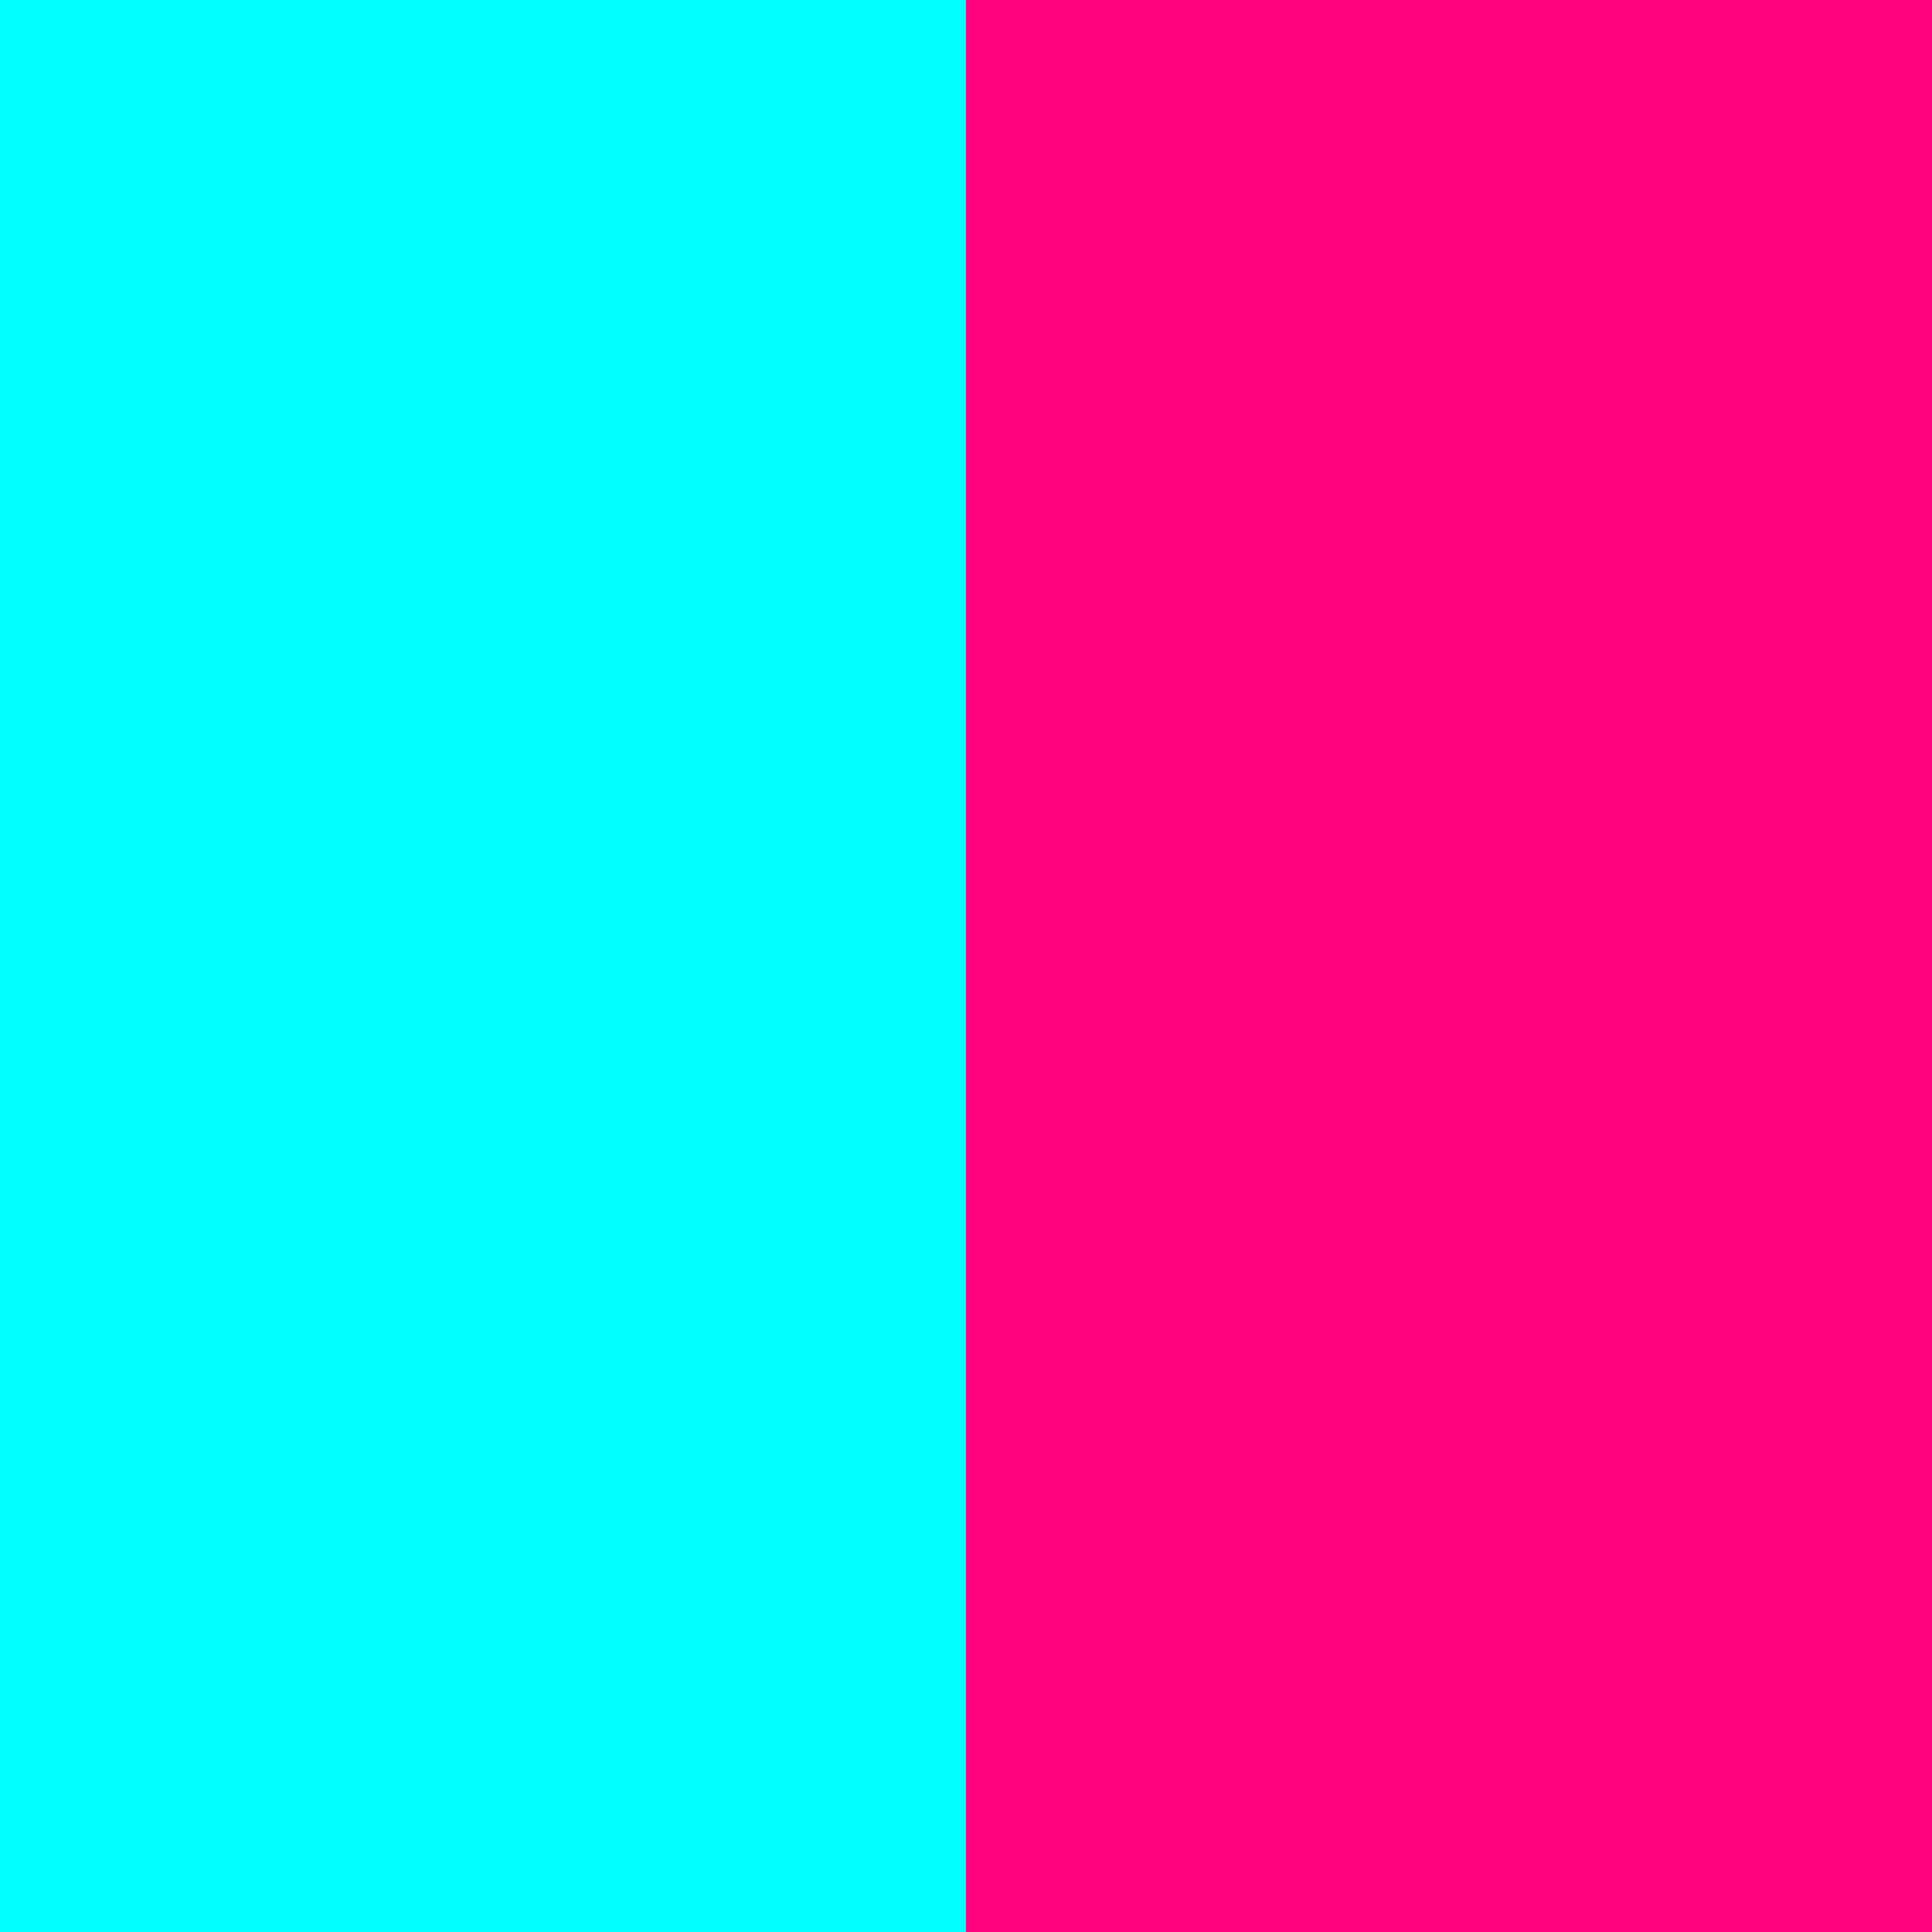
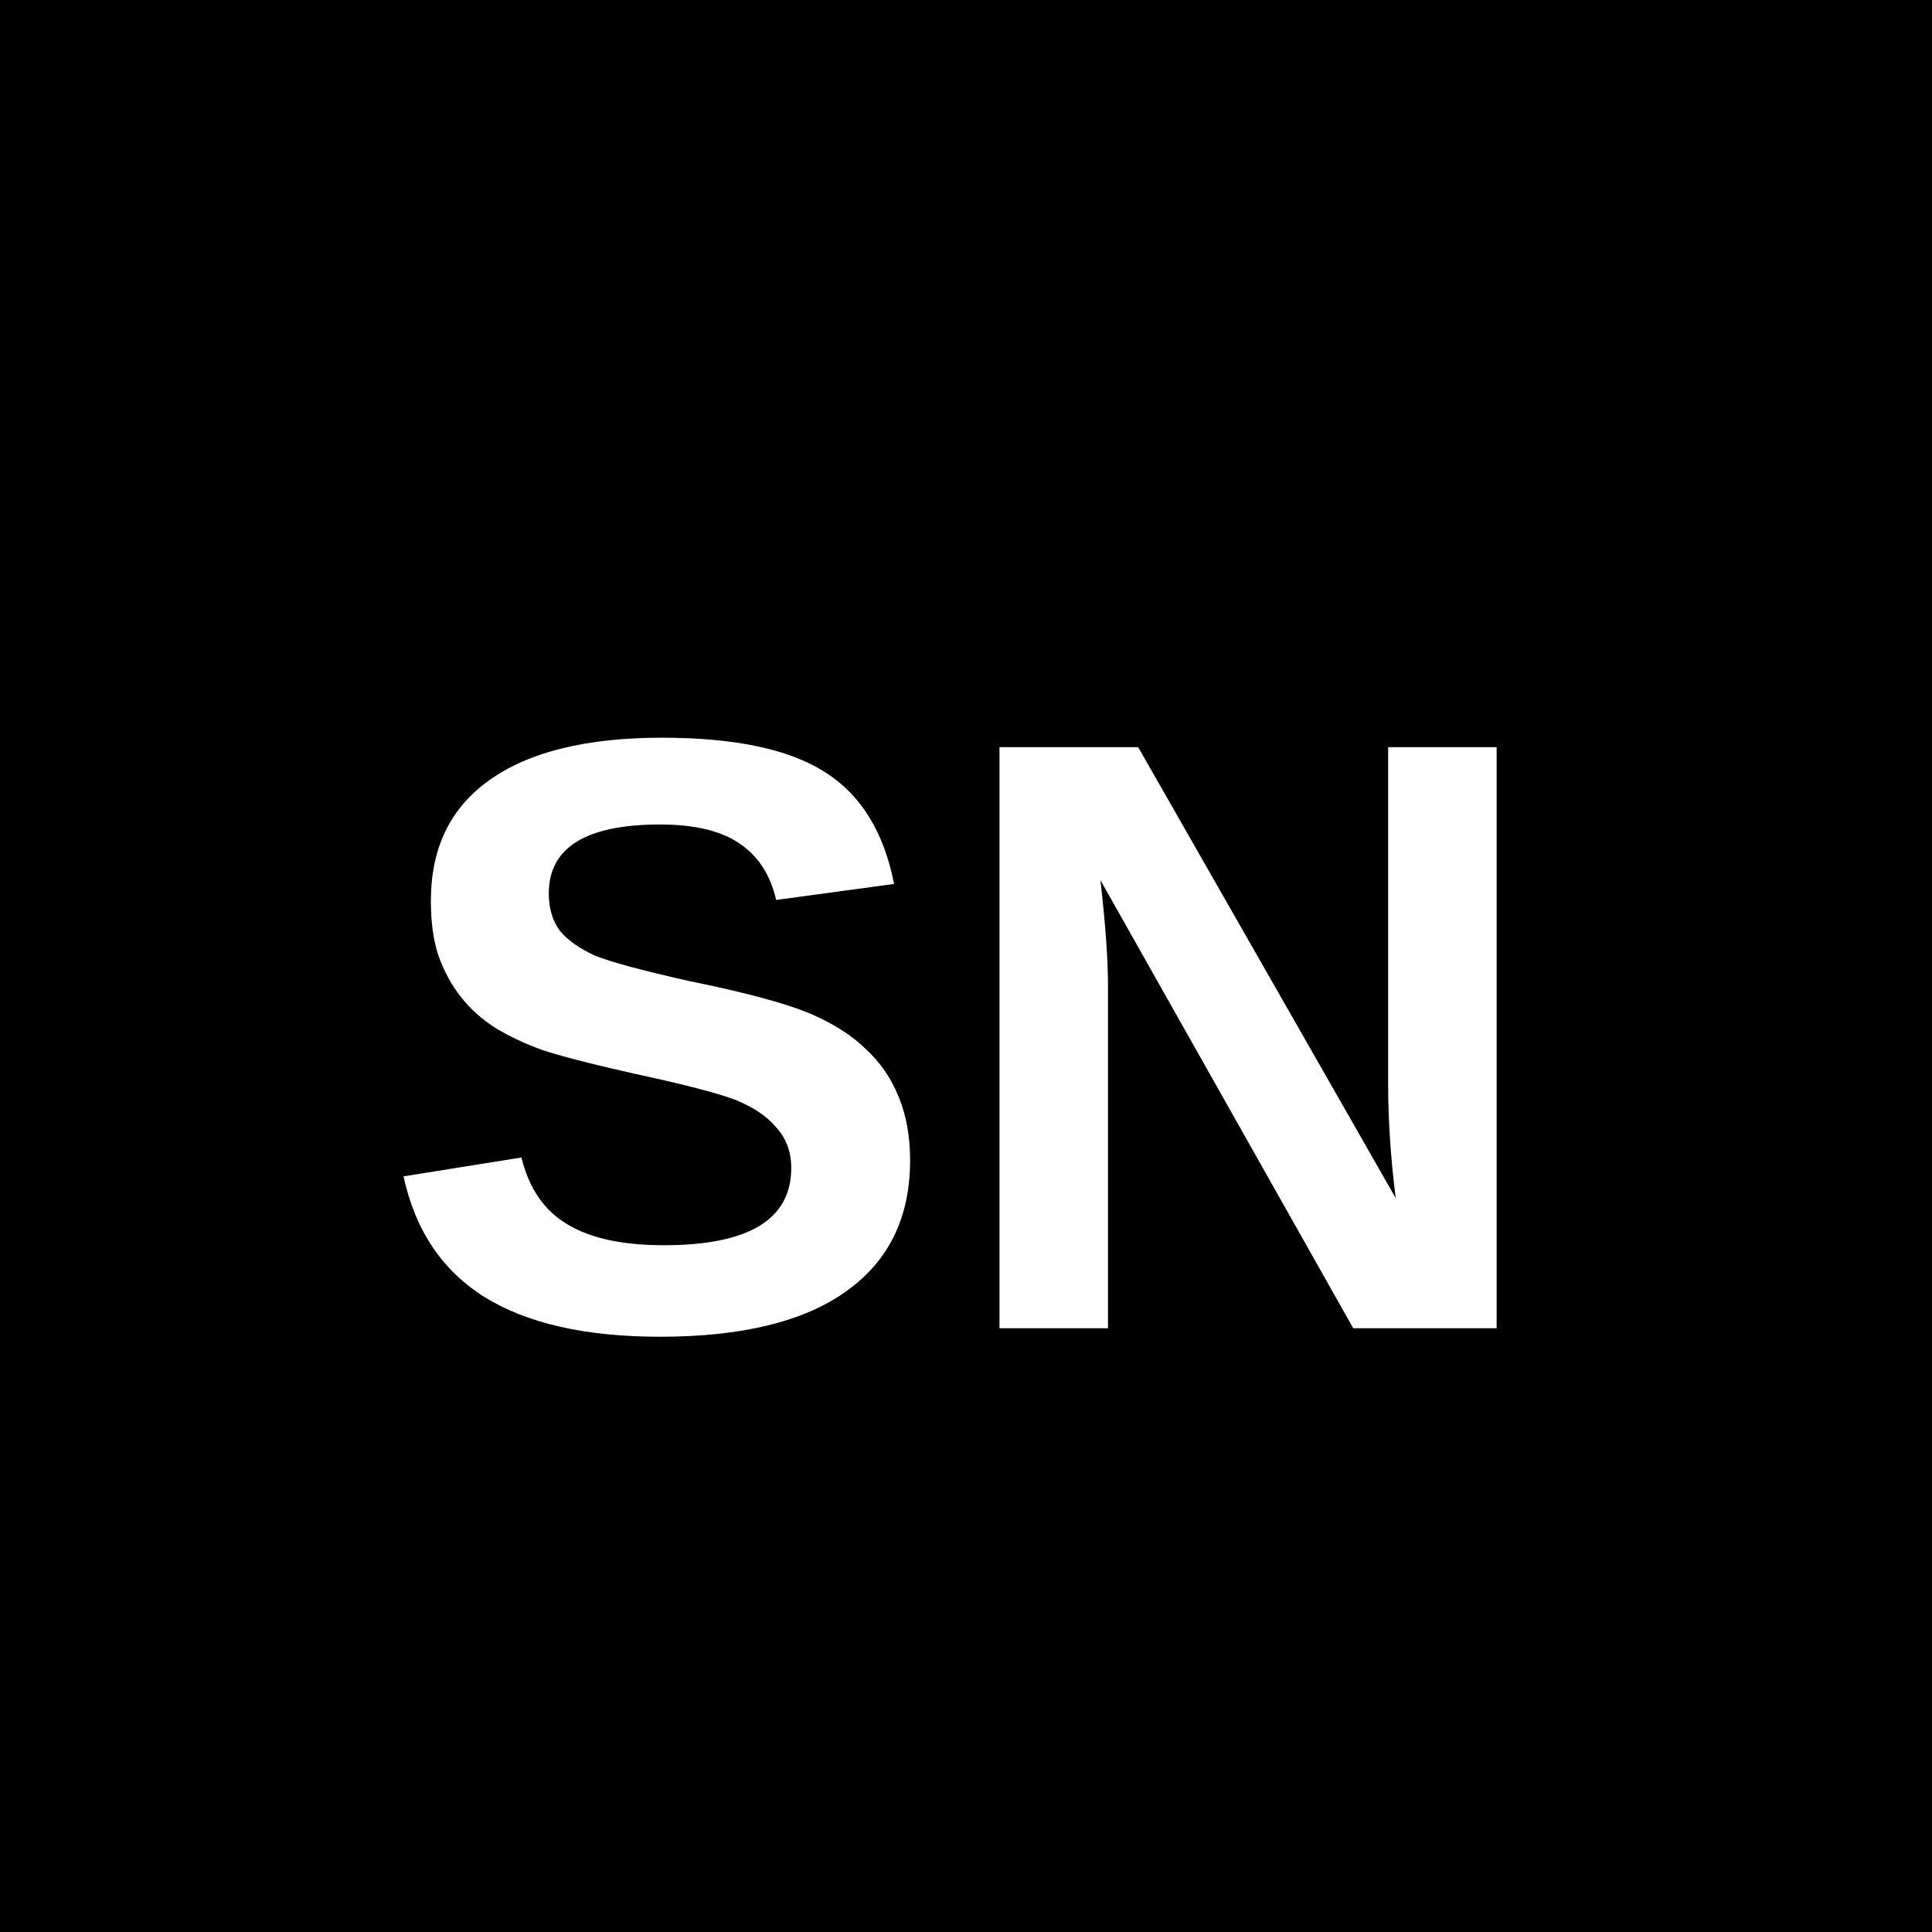
<svg xmlns="http://www.w3.org/2000/svg" viewBox="0 0 32 32" width="32" height="32">
-   <rect x="0" y="0" width="16" height="32" fill="#00ffff" />
-   <rect x="16" y="0" width="16" height="32" fill="#ff0080" />
+   <rect x="0" y="0" width="32" height="32" fill="#000000" />
+   <text x="16" y="22" font-family="Arial, sans-serif" font-size="14" font-weight="bold" fill="#ffffff" text-anchor="middle">SN</text>
</svg>
